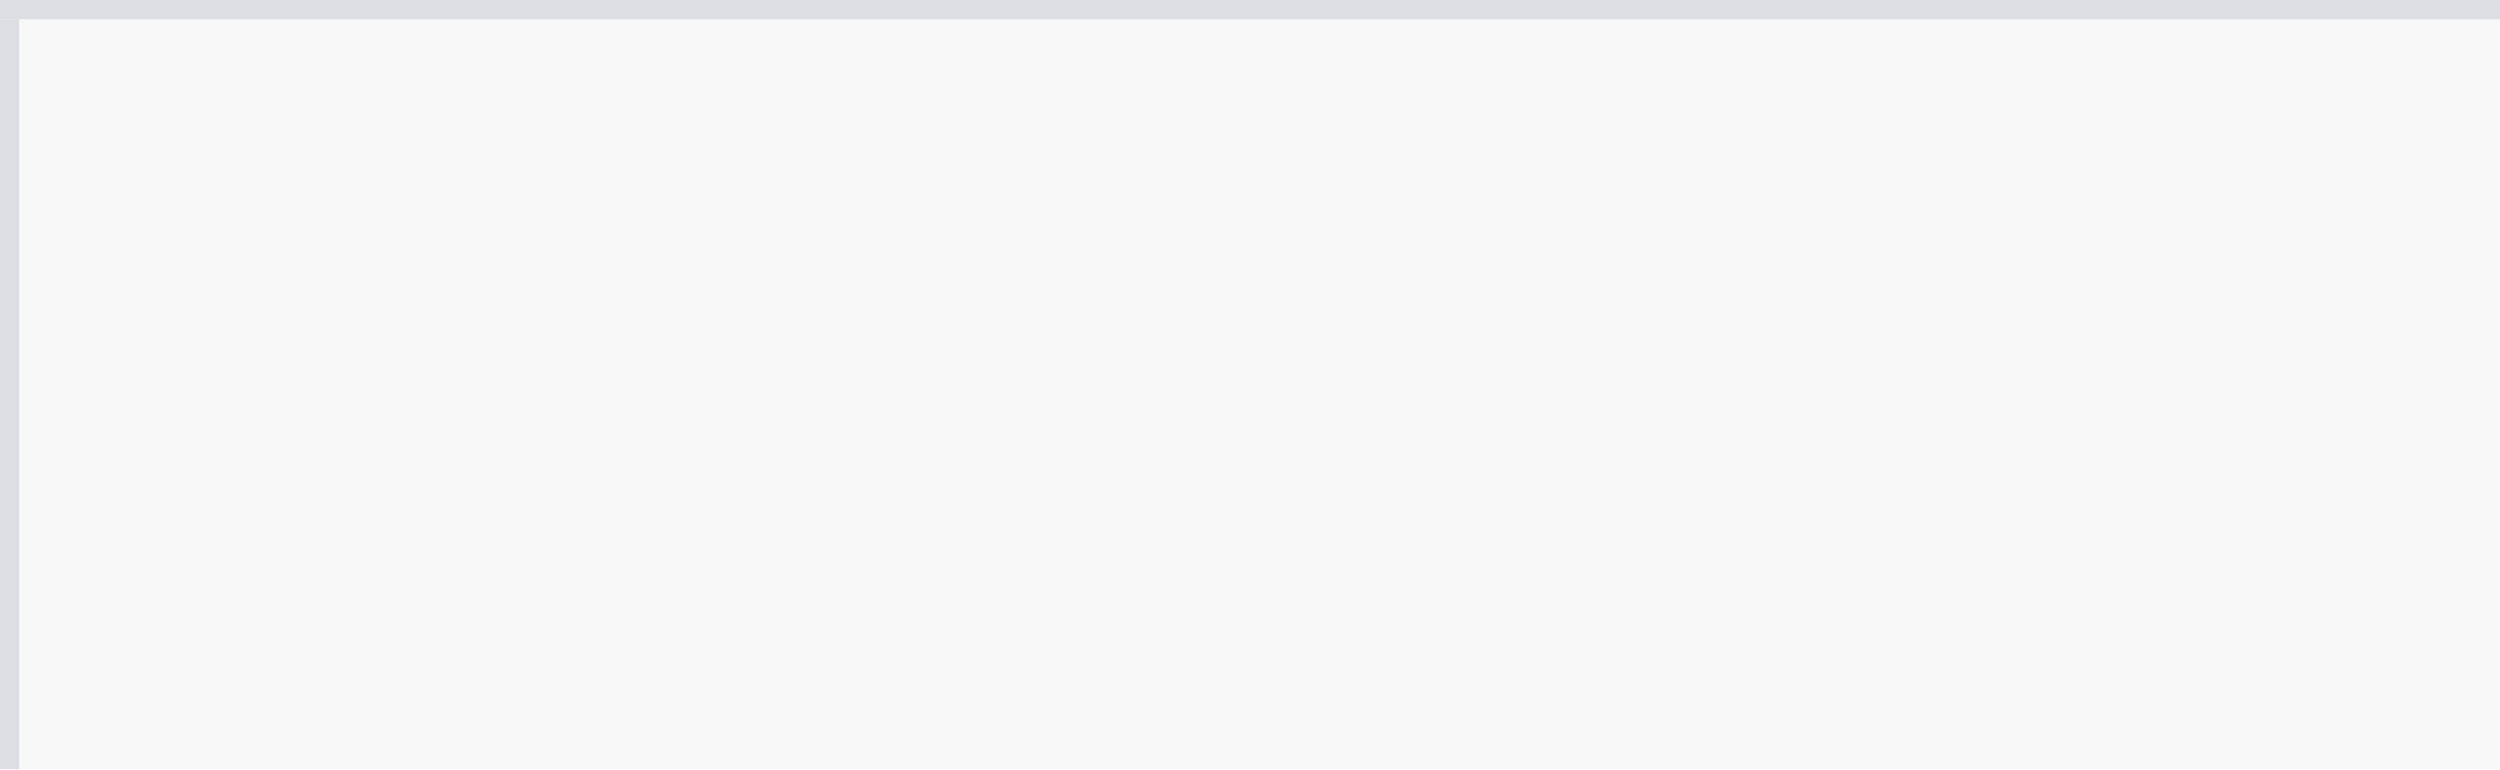
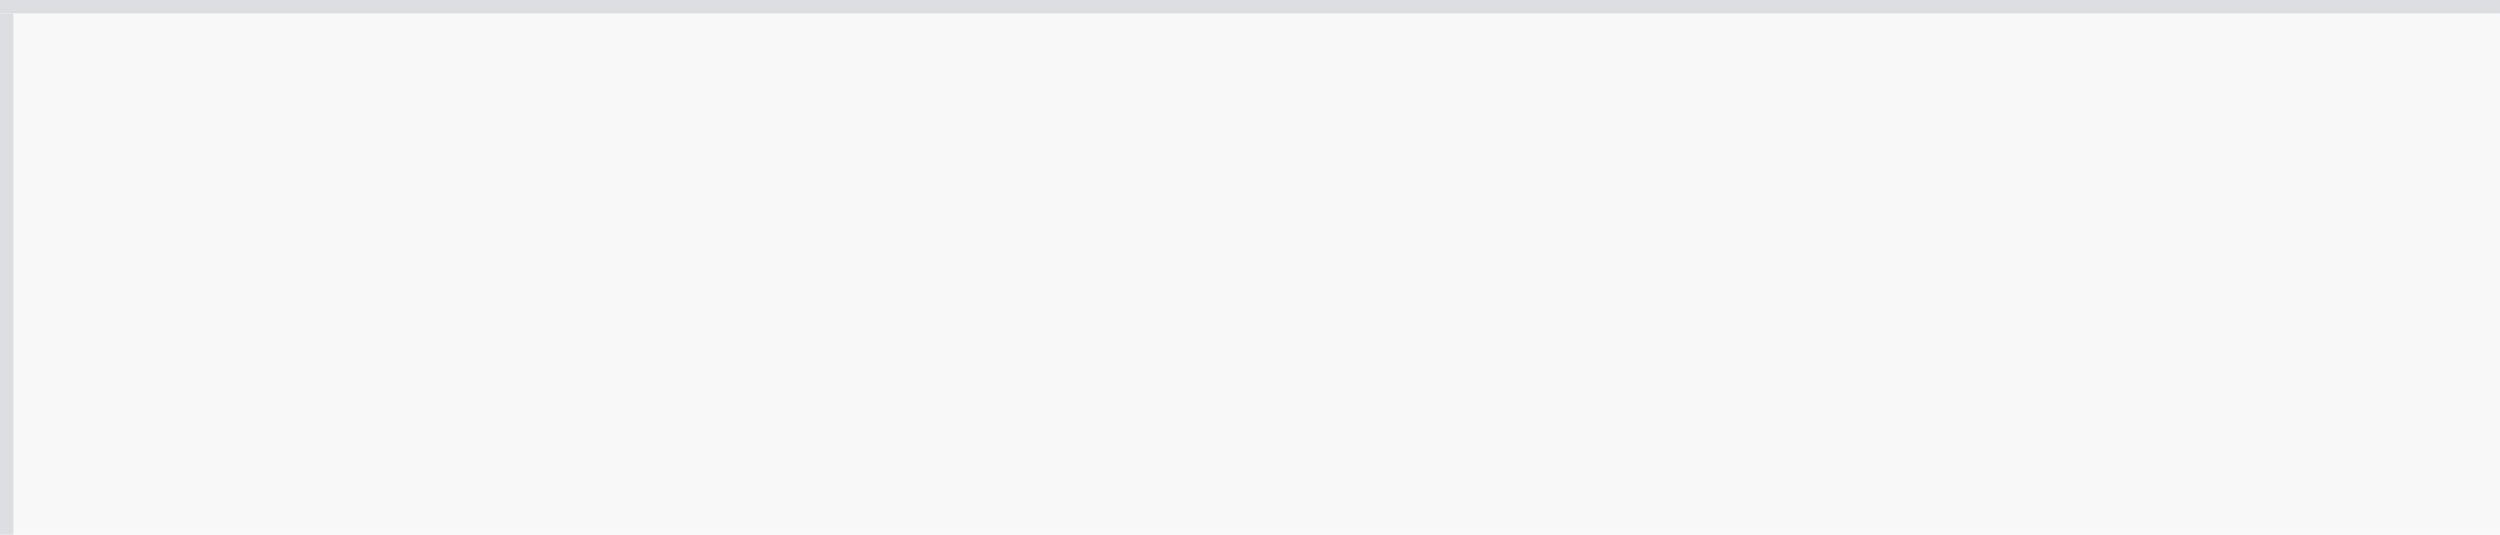
- <svg xmlns="http://www.w3.org/2000/svg" version="1.1" width="130px" height="40px" viewBox="718 0 130 40">
-   <path d="M 1 1  L 130 1  L 130 40  L 1 40  L 1 1  Z " fill-rule="nonzero" fill="rgba(248, 248, 249, 1)" stroke="none" transform="matrix(1 0 0 1 718 0 )" class="fill" />
-   <path d="M 0.5 1  L 0.5 40  " stroke-width="1" stroke-dasharray="0" stroke="rgba(220, 222, 226, 1)" fill="none" transform="matrix(1 0 0 1 718 0 )" class="stroke" />
-   <path d="M 0 0.5  L 130 0.5  " stroke-width="1" stroke-dasharray="0" stroke="rgba(220, 222, 226, 1)" fill="none" transform="matrix(1 0 0 1 718 0 )" class="stroke" />
+ <svg xmlns="http://www.w3.org/2000/svg" version="1.1" width="187px" height="40px" viewBox="531 0 187 40">
+   <path d="M 1 1  L 187 1  L 187 40  L 1 40  L 1 1  Z " fill-rule="nonzero" fill="rgba(248, 248, 249, 1)" stroke="none" transform="matrix(1 0 0 1 531 0 )" class="fill" />
+   <path d="M 0.5 1  L 0.5 40  " stroke-width="1" stroke-dasharray="0" stroke="rgba(220, 222, 226, 1)" fill="none" transform="matrix(1 0 0 1 531 0 )" class="stroke" />
+   <path d="M 0 0.5  L 187 0.5  " stroke-width="1" stroke-dasharray="0" stroke="rgba(220, 222, 226, 1)" fill="none" transform="matrix(1 0 0 1 531 0 )" class="stroke" />
</svg>
